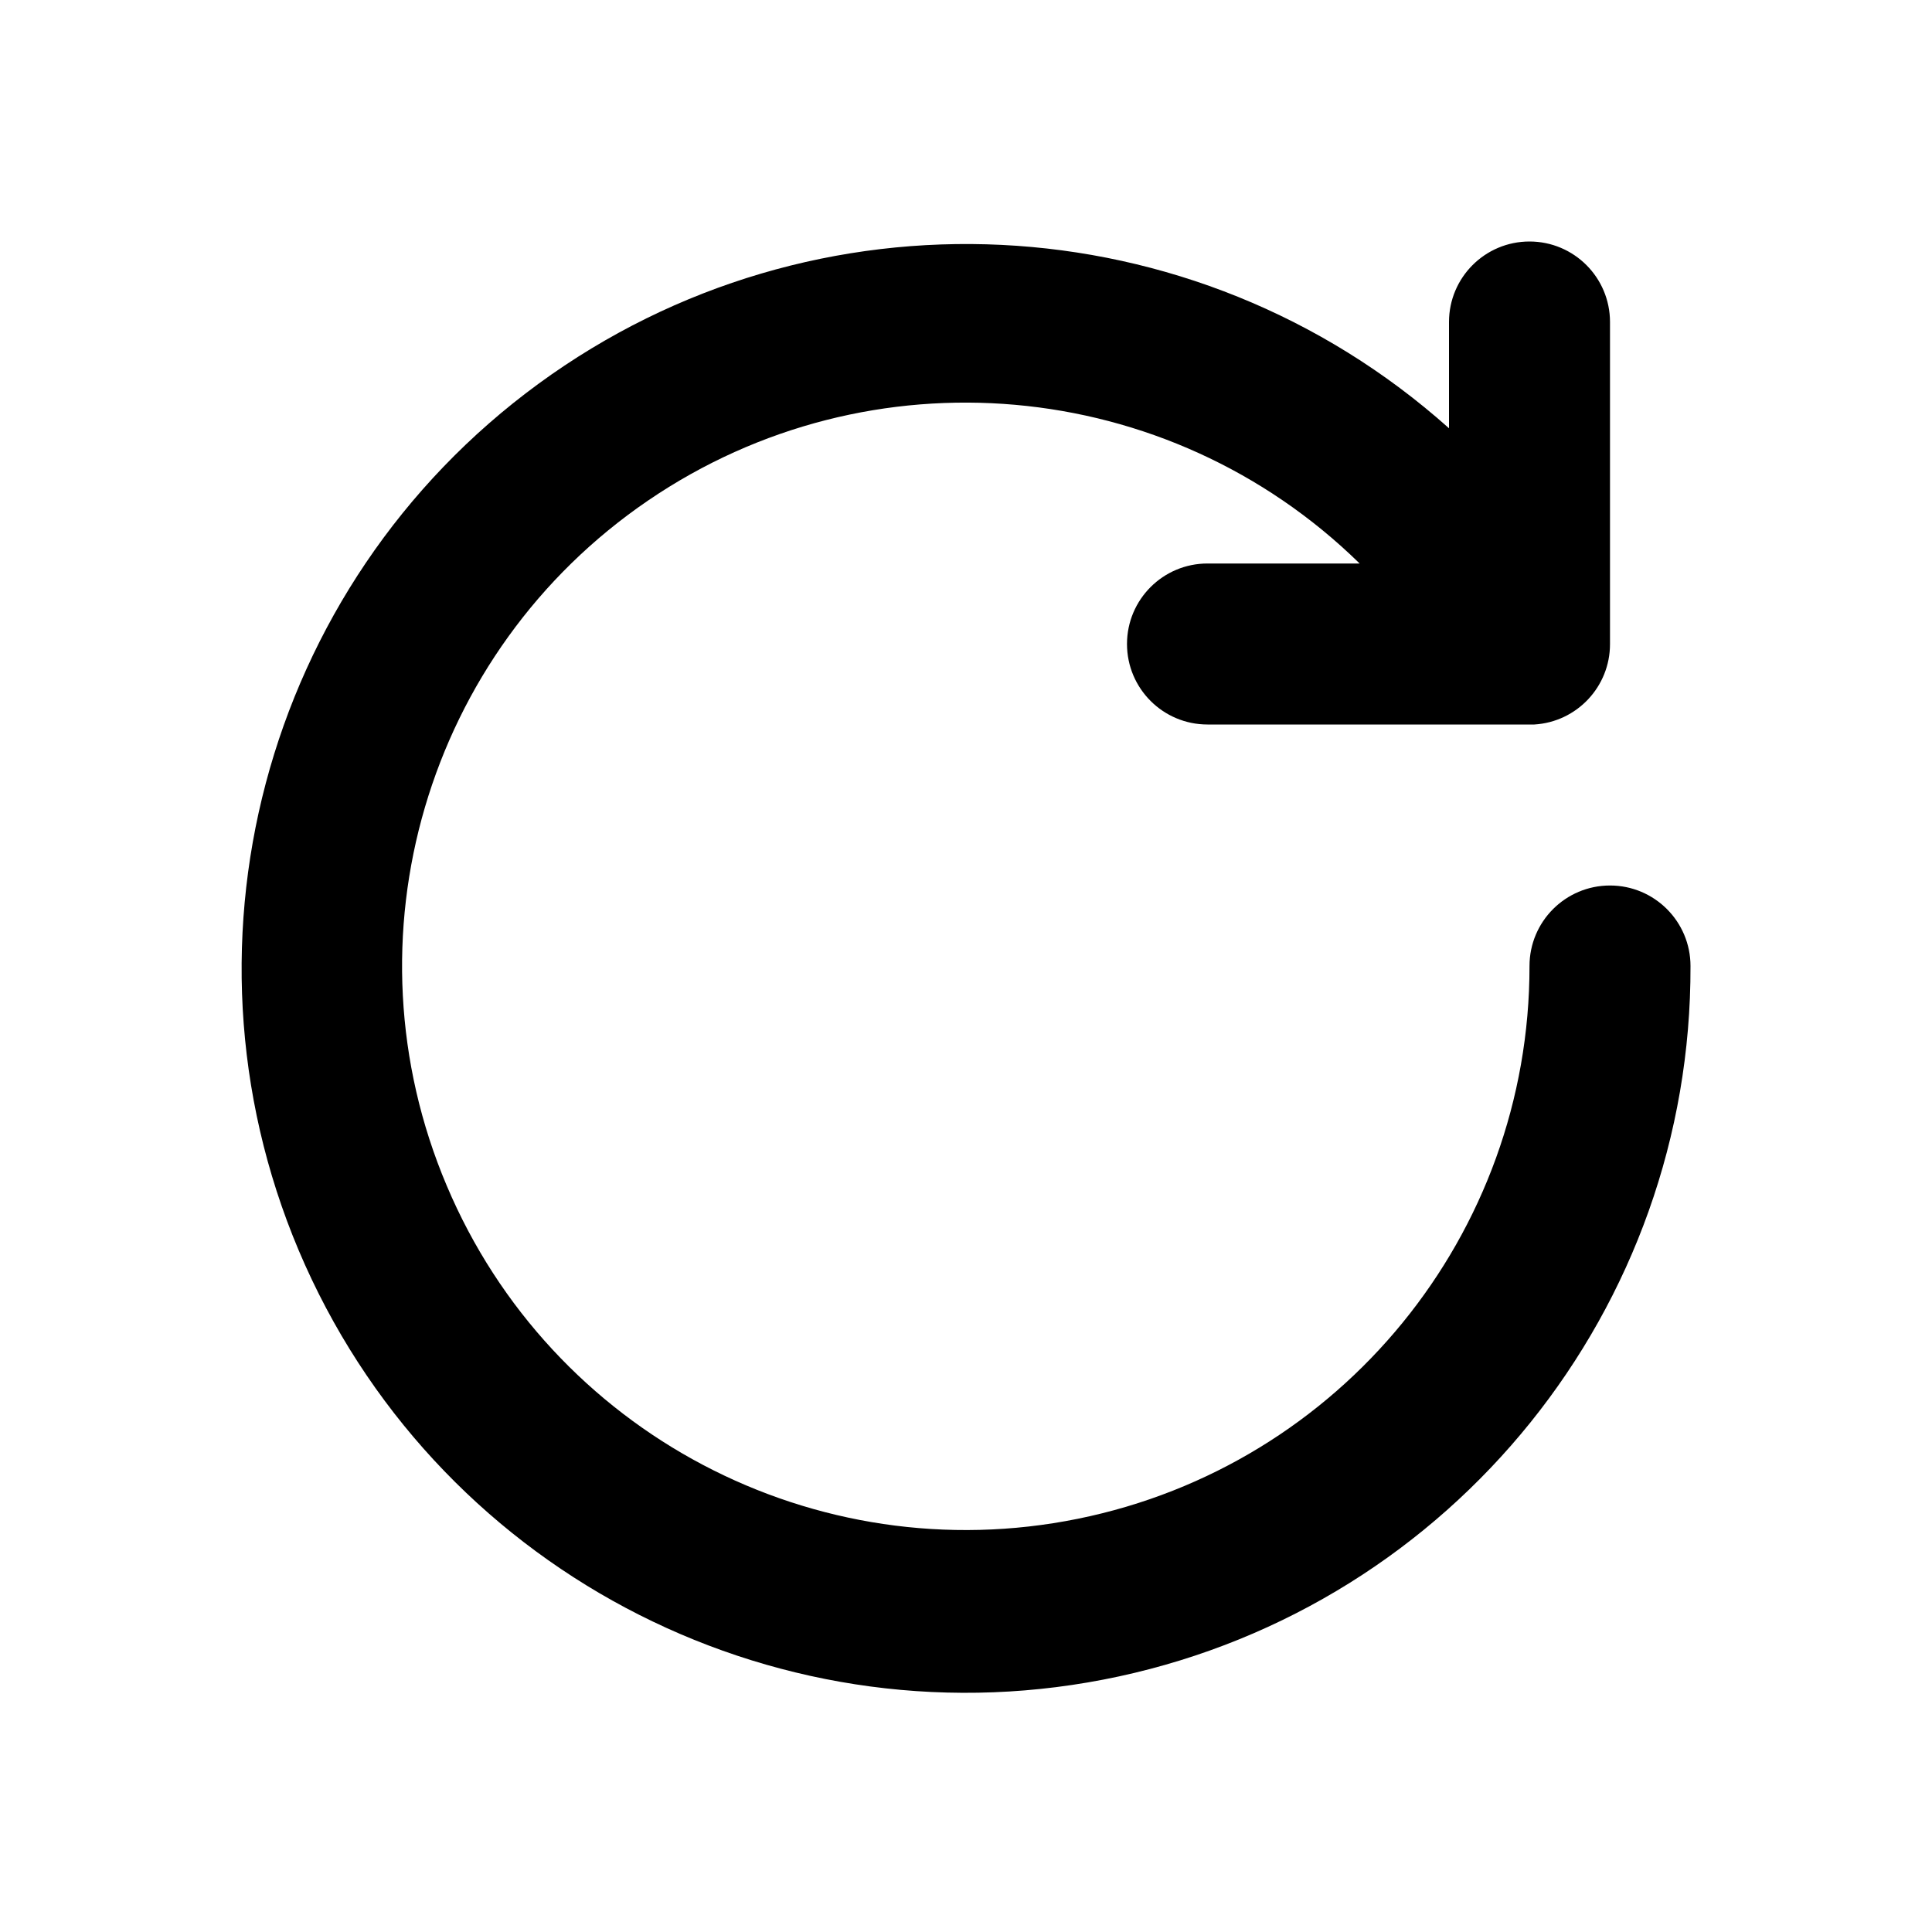
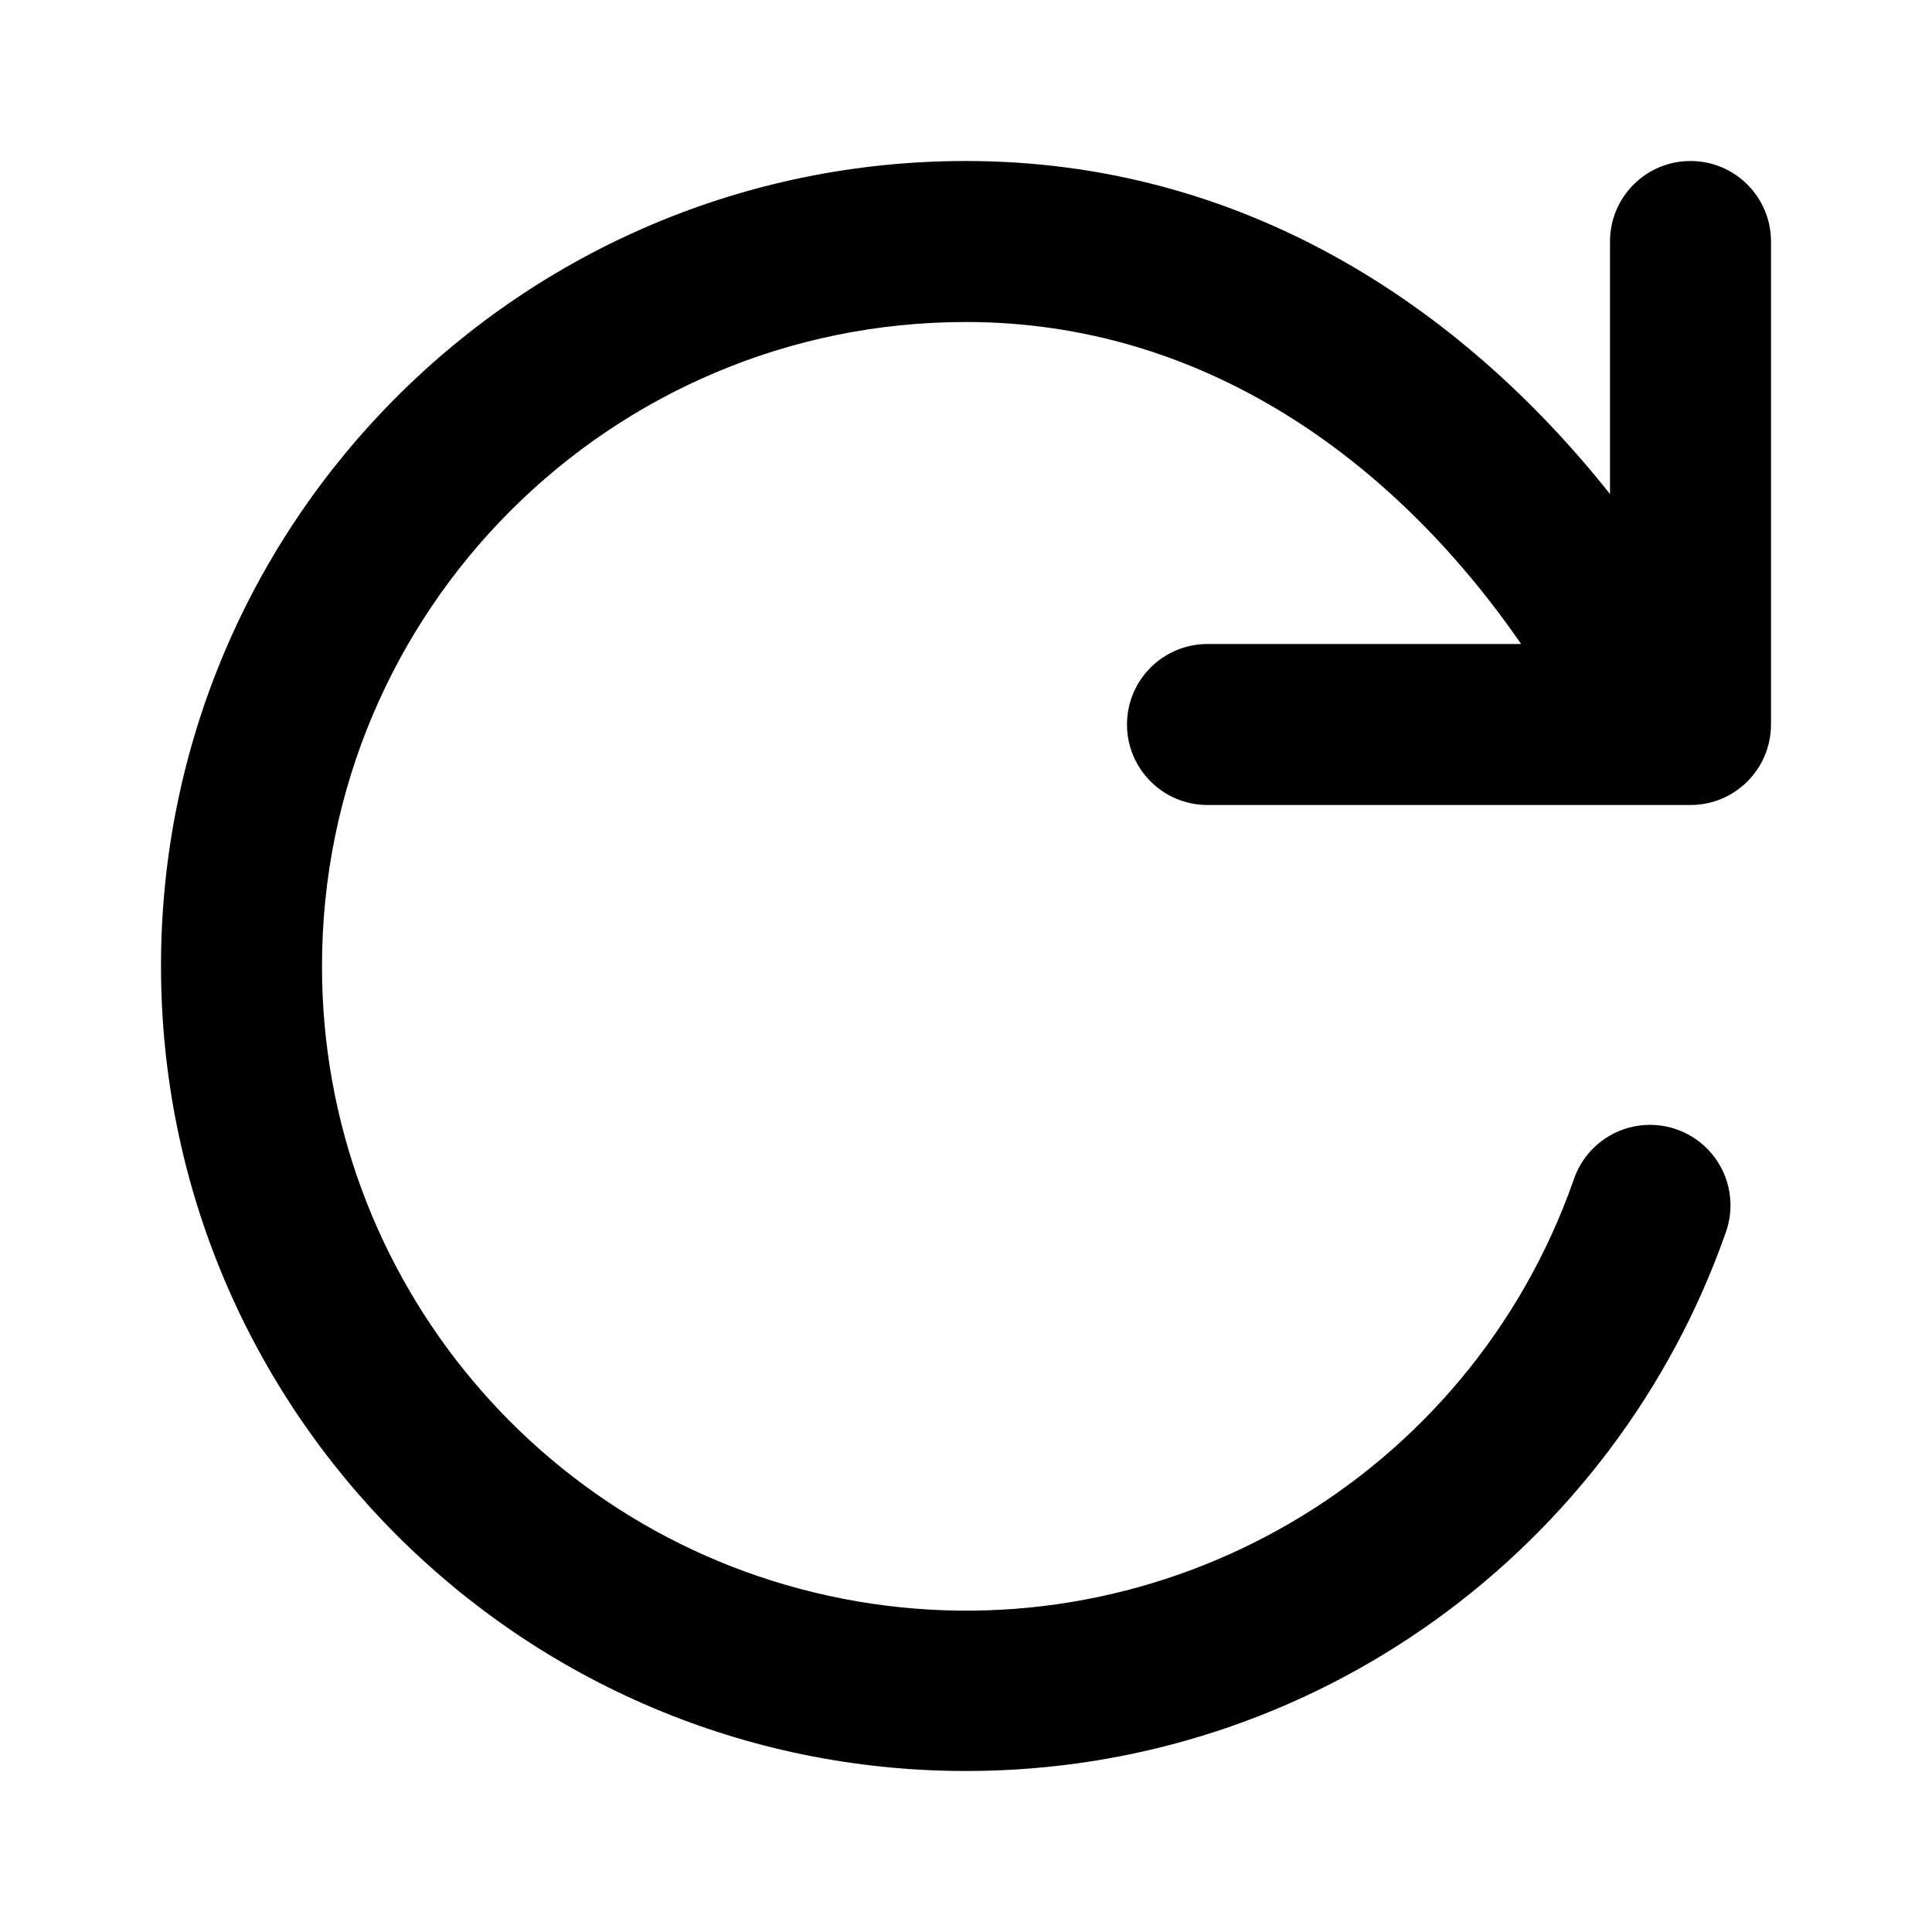
<svg xmlns="http://www.w3.org/2000/svg" viewBox="0 0 24 24">
-   <path d="M20 11a1 1 0 0 0-1 1 7.001 7.001 0 0 1-13.45 2.73A6.998 6.998 0 0 1 16.89 7H15a1 1 0 0 0 0 2h4.06A1 1 0 0 0 20 8V4a1 1 0 0 0-2 0v1.32A9.001 9.001 0 0 0 3.79 15.715 9 9 0 0 0 21 12a1 1 0 0 0-1-1Z" />
+   <path fill-rule="evenodd" clip-rule="evenodd" d="M4 12a8 8 0 0 1 8-8c2.912 0 5.288 1.671 6.896 4H15a1 1 0 1 0 0 2h6a1 1 0 0 0 1-1V3a1 1 0 1 0-2 0v3.137C18.126 3.777 15.416 2 12 2 6.477 2 2 6.477 2 12s4.477 10 10 10c4.356 0 8.058-2.784 9.43-6.667a1 1 0 1 0-1.885-.666A8 8 0 0 1 4 12Z" />
</svg>
